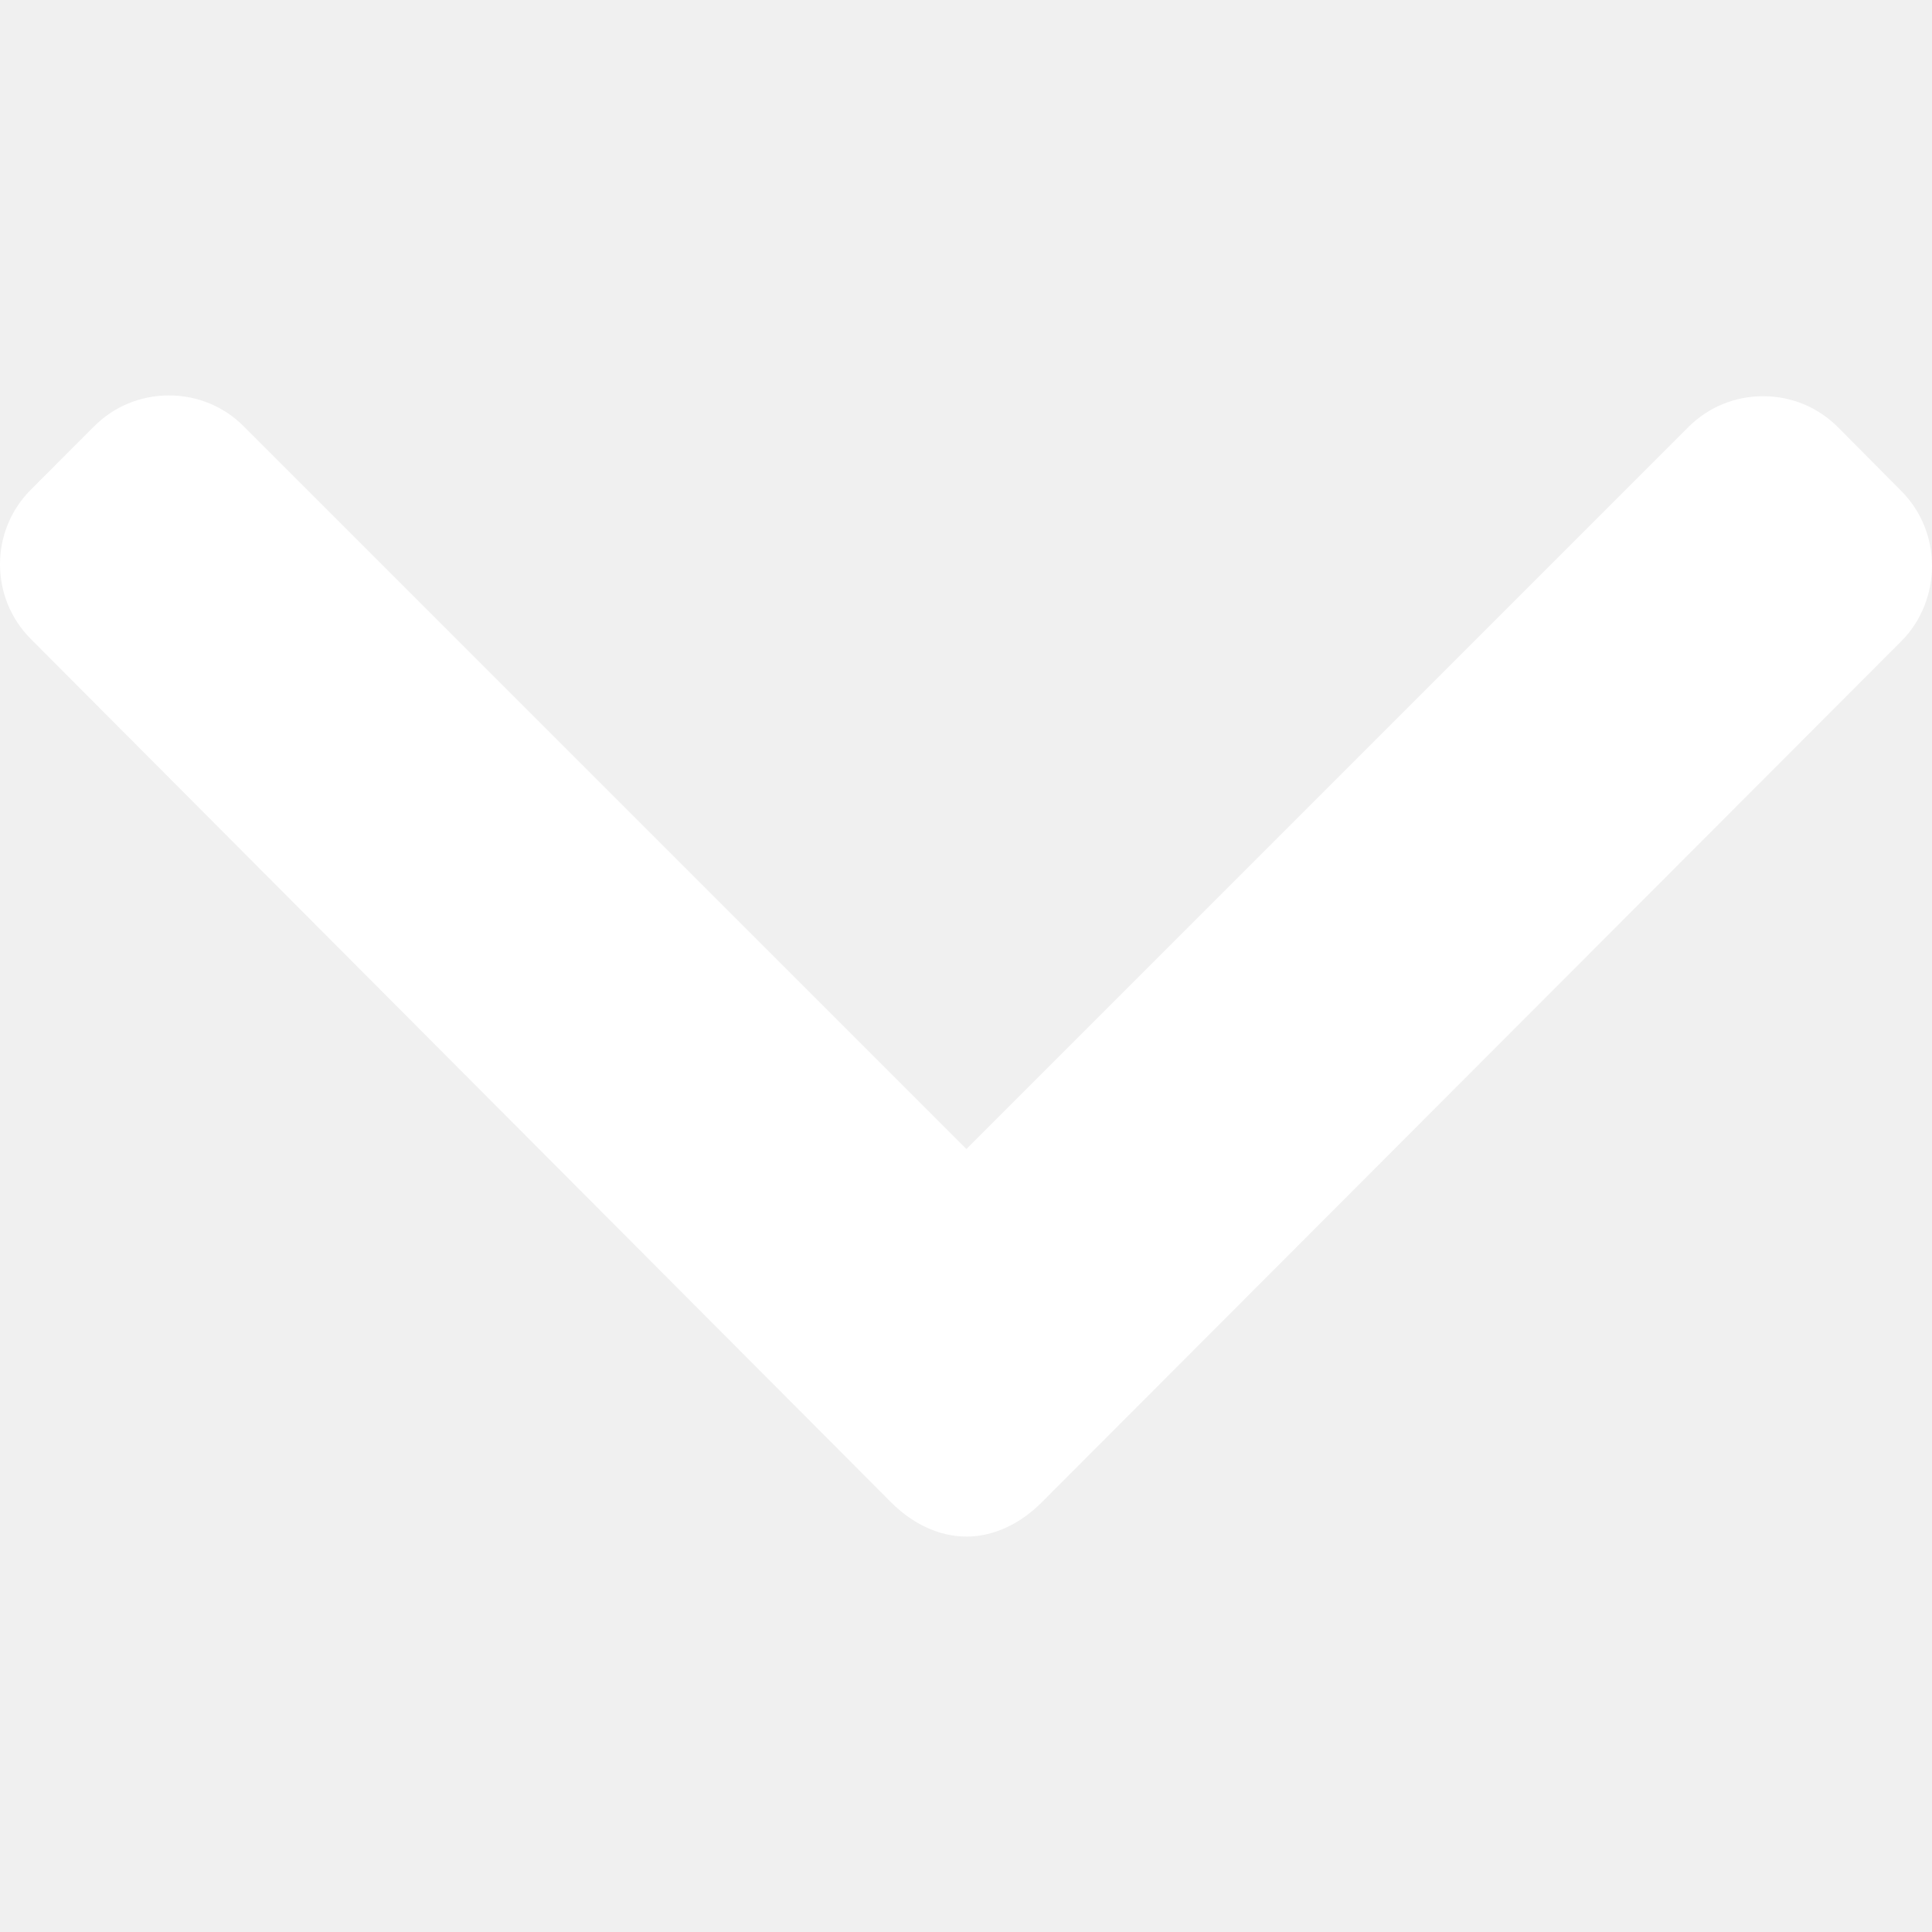
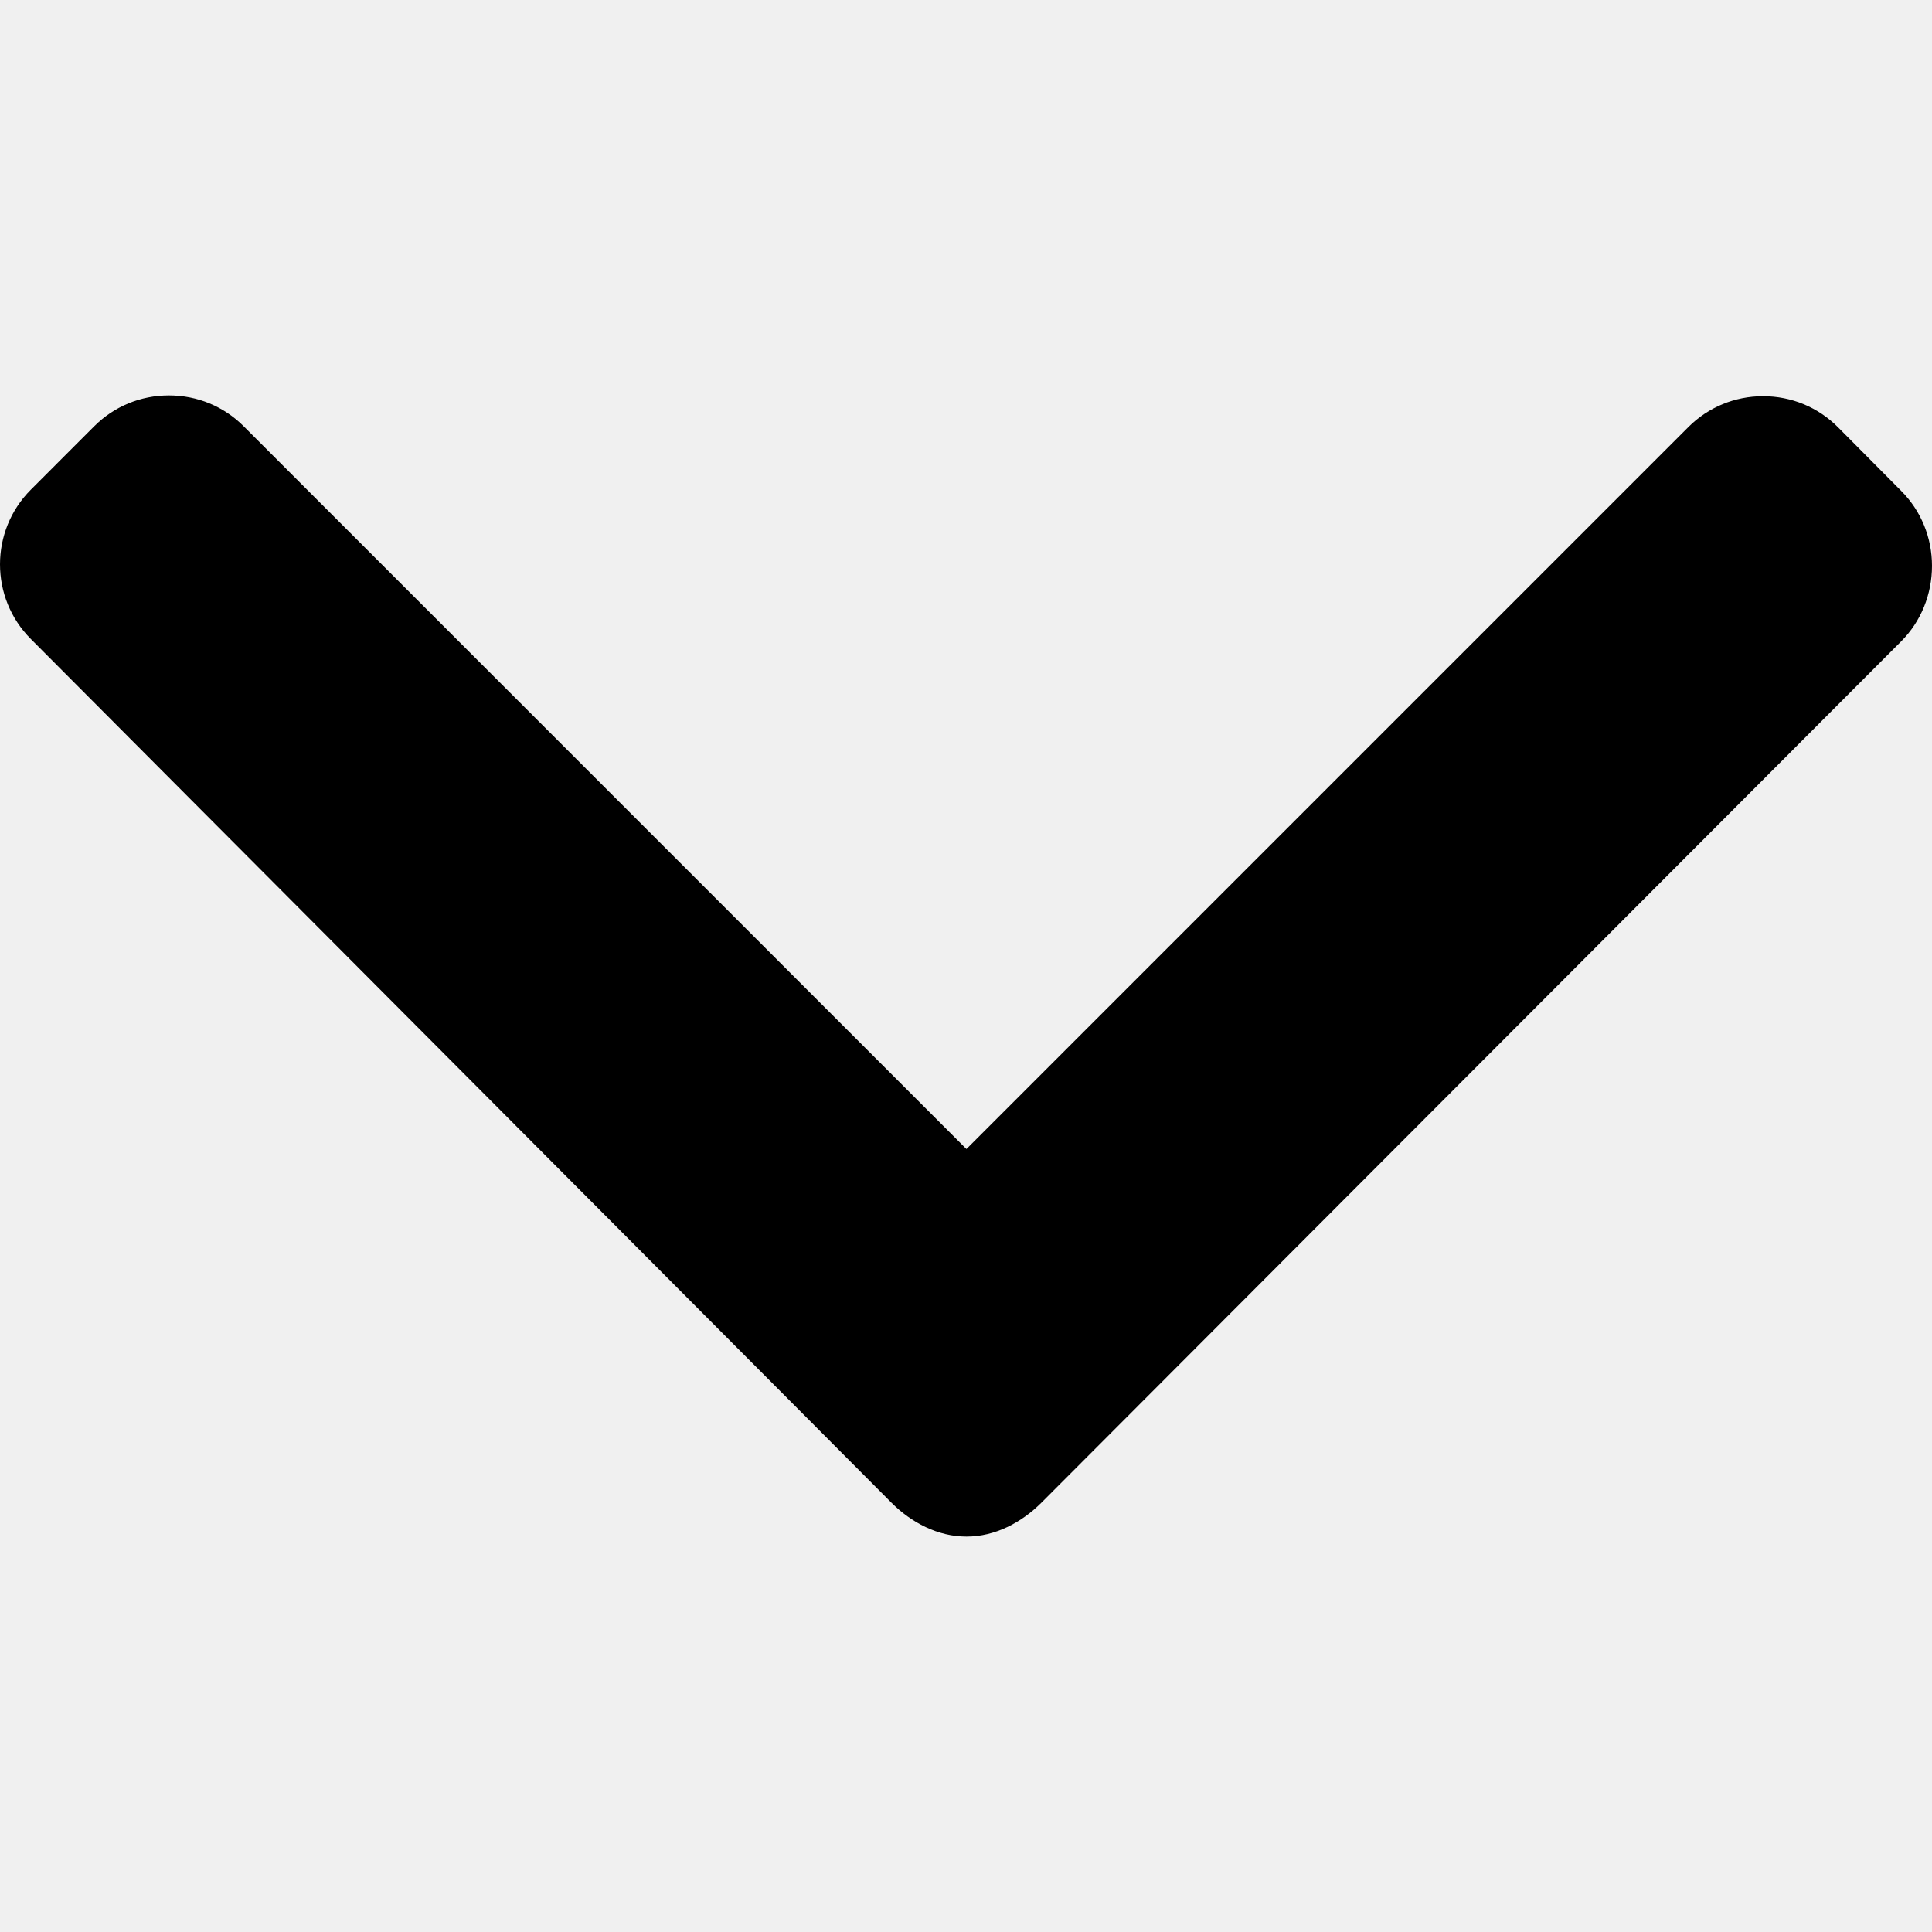
- <svg xmlns="http://www.w3.org/2000/svg" version="1.1" id="Layer_1" x="0px" y="0px" viewBox="0 0 491.996 491.996" style="enable-background:new 0 0 491.996 491.996;" xml:space="preserve" fill="white" width="10px">
+ <svg xmlns="http://www.w3.org/2000/svg" version="1.1" id="Layer_1" x="0px" y="0px" viewBox="0 0 491.996 491.996" style="enable-background:new 0 0 491.996 491.996;" xml:space="preserve">
  <g>
    <g>
      <path d="M484.132,124.986l-16.116-16.228c-5.072-5.068-11.82-7.86-19.032-7.86c-7.208,0-13.964,2.792-19.036,7.86l-183.84,183.848    L62.056,108.554c-5.064-5.068-11.82-7.856-19.028-7.856s-13.968,2.788-19.036,7.856l-16.12,16.128    c-10.496,10.488-10.496,27.572,0,38.06l219.136,219.924c5.064,5.064,11.812,8.632,19.084,8.632h0.084    c7.212,0,13.96-3.572,19.024-8.632l218.932-219.328c5.072-5.064,7.856-12.016,7.864-19.224    C491.996,136.902,489.204,130.046,484.132,124.986z" />
    </g>
  </g>
  <g>
</g>
  <g>
</g>
  <g>
</g>
  <g>
</g>
  <g>
</g>
  <g>
</g>
  <g>
</g>
  <g>
</g>
  <g>
</g>
  <g>
</g>
  <g>
</g>
  <g>
</g>
  <g>
</g>
  <g>
</g>
  <g>
</g>
</svg>
